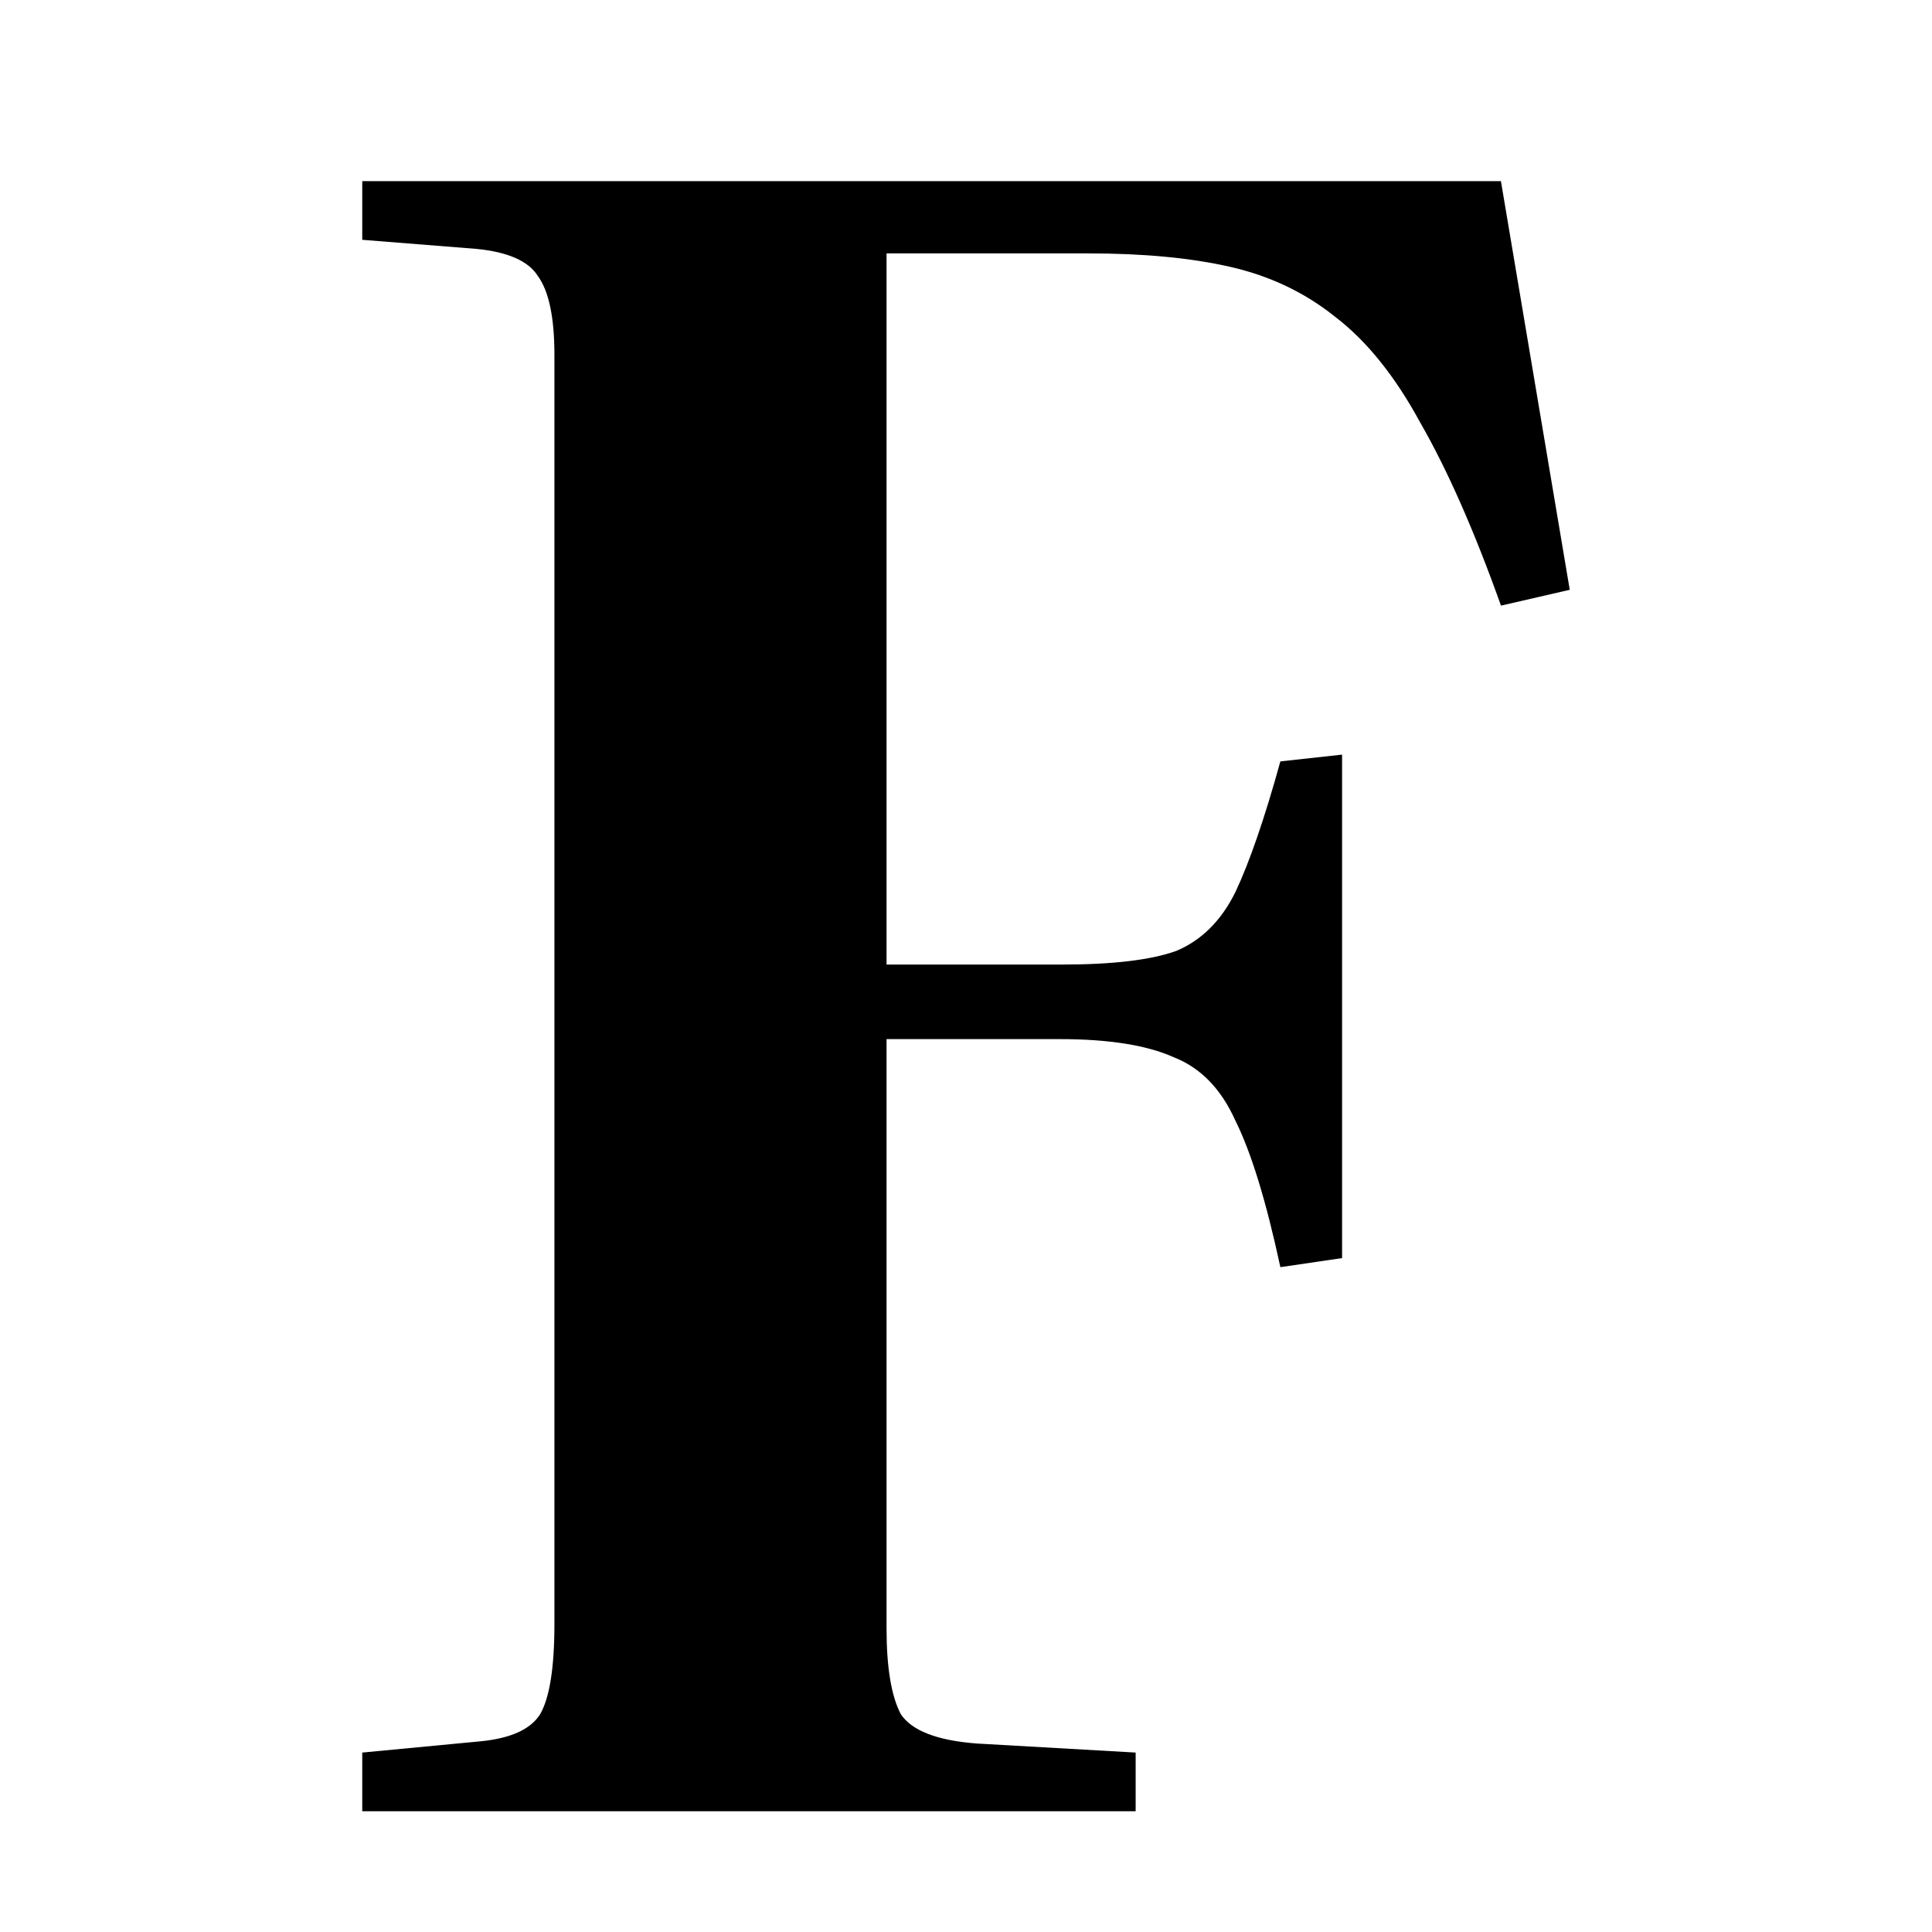
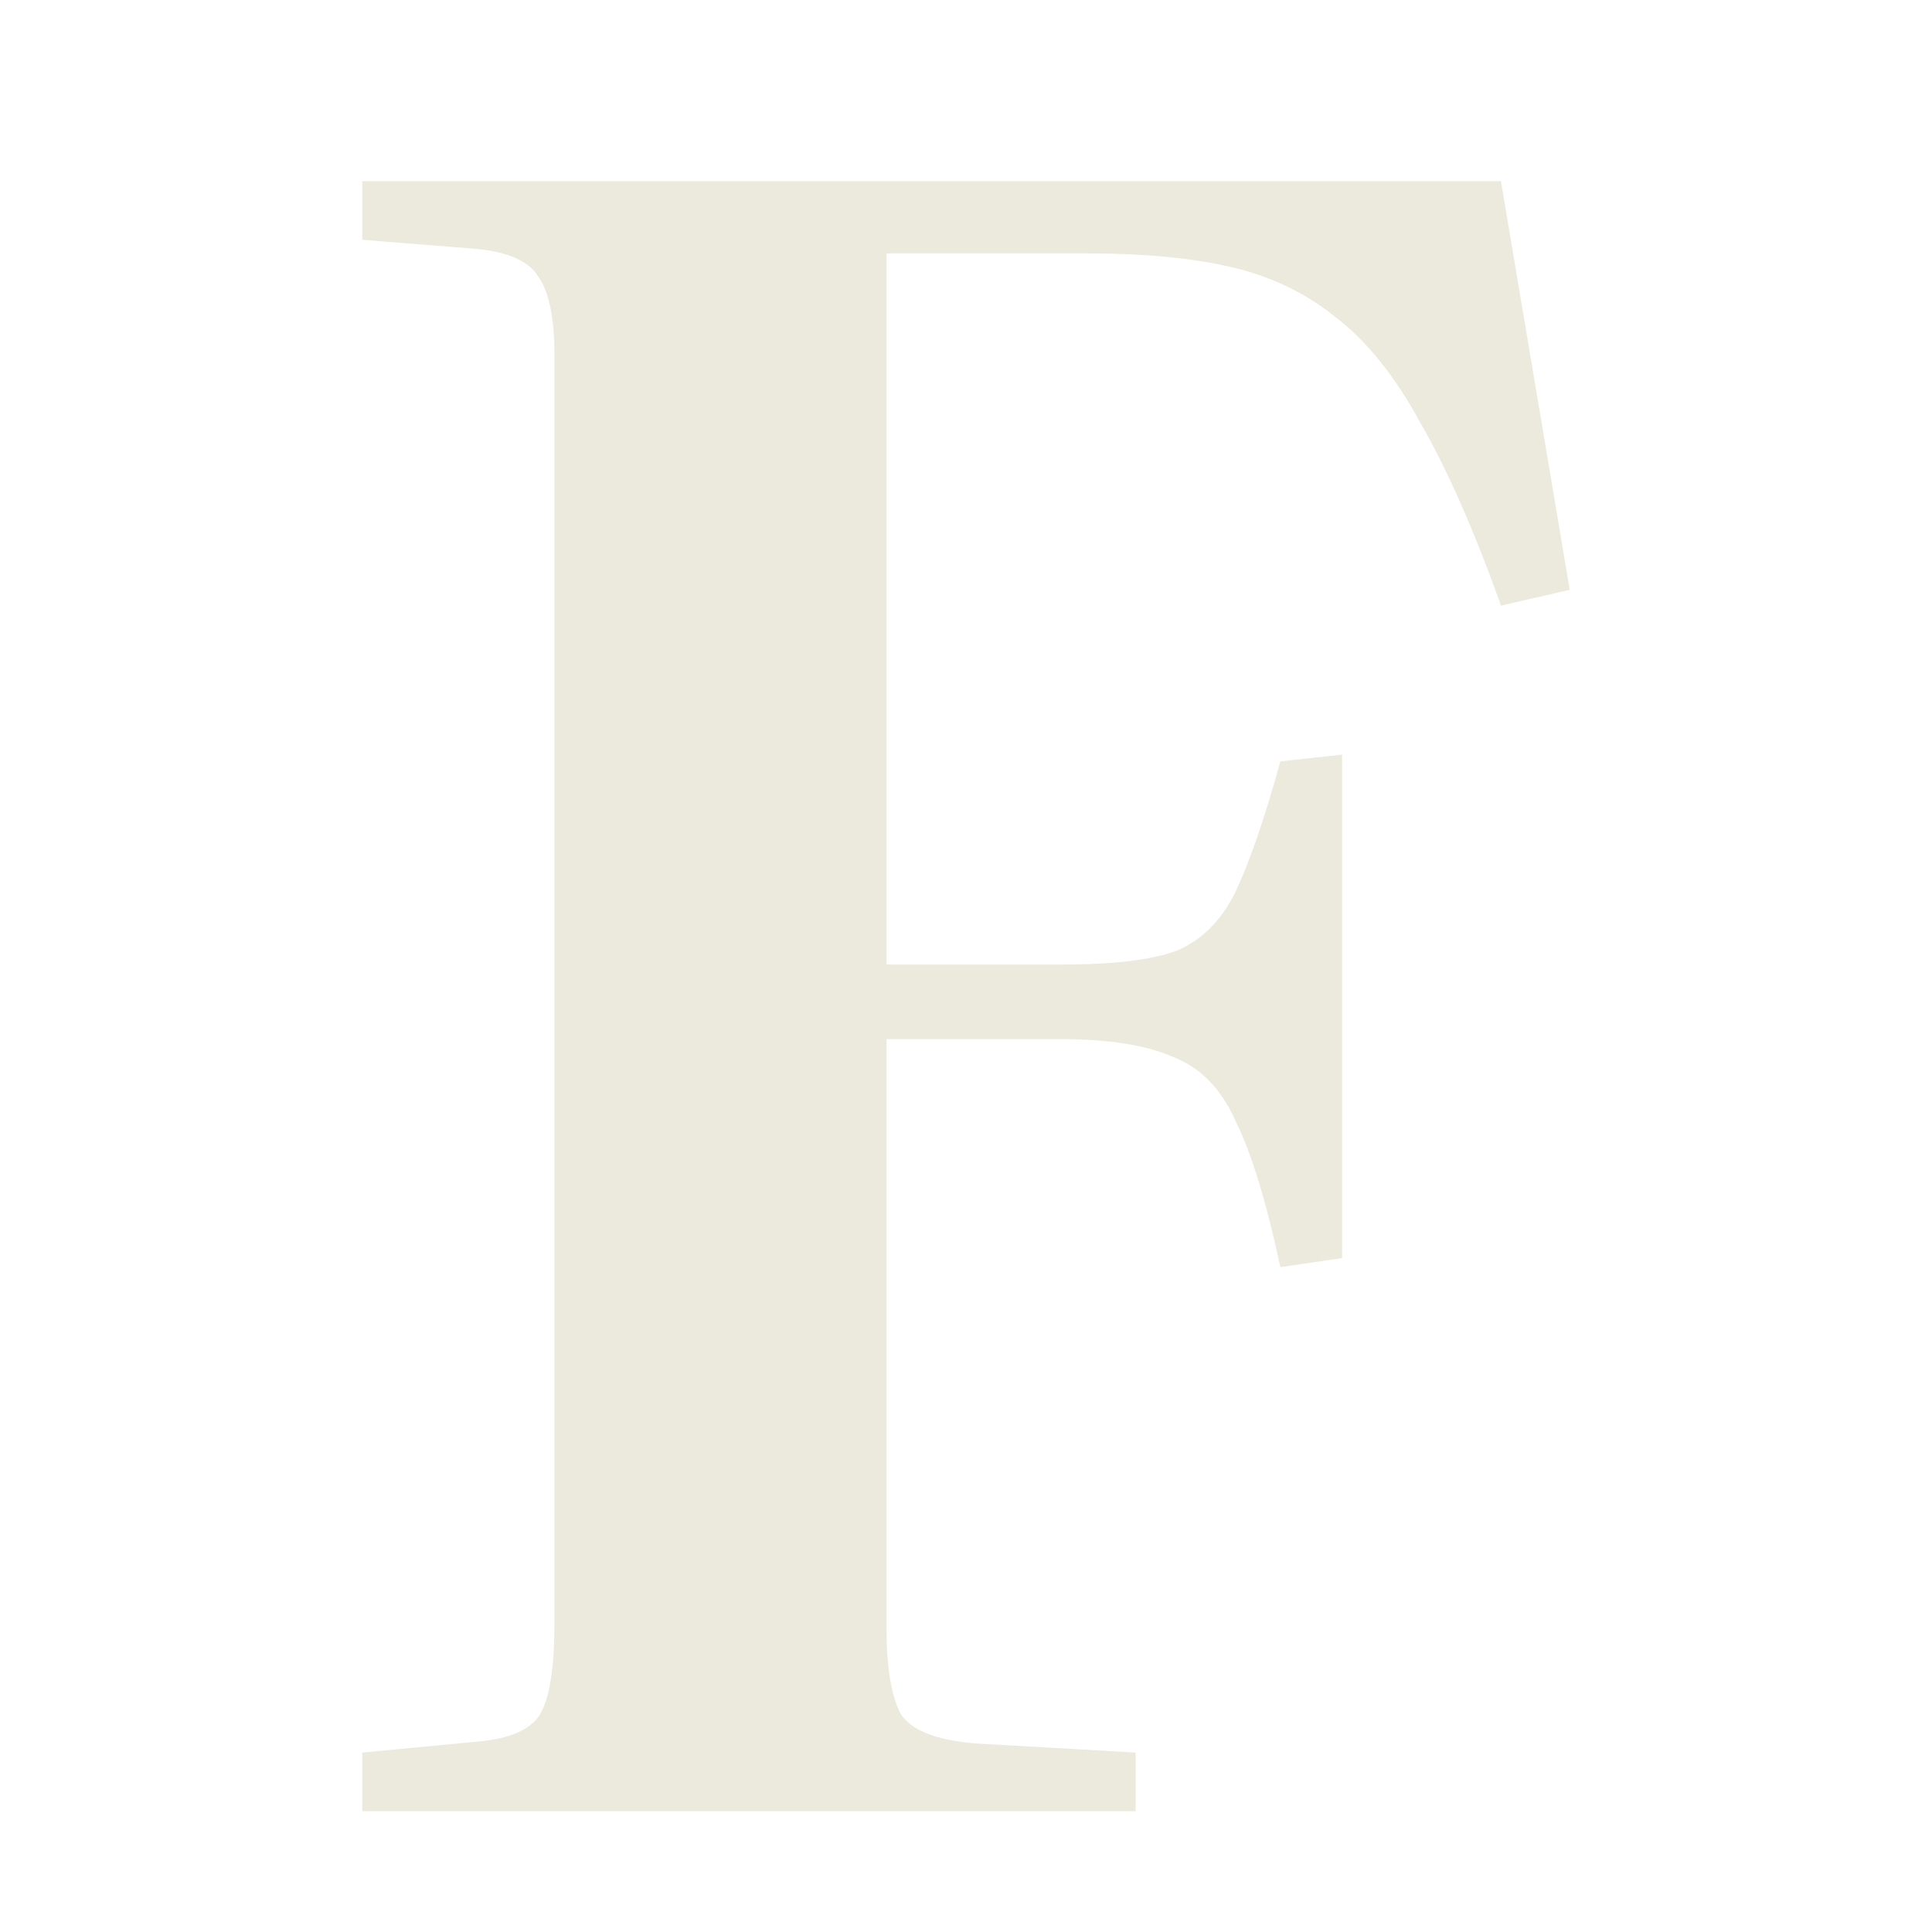
<svg xmlns="http://www.w3.org/2000/svg" width="32" height="32" fill="none">
-   <path d="M6 30v-.972l1.965-.187c.498-.05.825-.199.982-.449.157-.274.236-.773.236-1.496V5.88c0-.623-.092-1.06-.275-1.309-.157-.249-.498-.399-1.022-.449L6 3.972V3h18.86L26 9.769l-1.139.262c-.445-1.247-.891-2.256-1.336-3.029-.419-.773-.891-1.359-1.415-1.758-.498-.399-1.074-.673-1.729-.823-.655-.15-1.441-.224-2.357-.224h-3.34V15.976h2.908c.838 0 1.467-.075 1.886-.224.419-.174.747-.499.982-.972.236-.499.485-1.222.747-2.169l1.022-.112v8.339l-1.022.15c-.236-1.097-.485-1.907-.747-2.431-.236-.524-.576-.873-1.022-1.047-.445-.199-1.074-.299-1.886-.299h-2.868v9.76c0 .648.079 1.122.236 1.421.183.274.602.436 1.257.486l2.633.15V30H6Z" fill="#000" />
+   <path d="M6 30v-.972l1.965-.187c.498-.05.825-.199.982-.449.157-.274.236-.773.236-1.496V5.88c0-.623-.092-1.06-.275-1.309-.157-.249-.498-.399-1.022-.449L6 3.972V3h18.86L26 9.769l-1.139.262c-.445-1.247-.891-2.256-1.336-3.029-.419-.773-.891-1.359-1.415-1.758-.498-.399-1.074-.673-1.729-.823-.655-.15-1.441-.224-2.357-.224h-3.34V15.976h2.908c.838 0 1.467-.075 1.886-.224.419-.174.747-.499.982-.972.236-.499.485-1.222.747-2.169l1.022-.112v8.339l-1.022.15c-.236-1.097-.485-1.907-.747-2.431-.236-.524-.576-.873-1.022-1.047-.445-.199-1.074-.299-1.886-.299h-2.868v9.76c0 .648.079 1.122.236 1.421.183.274.602.436 1.257.486l2.633.15V30H6Z" fill="#ECEADD" />
</svg>
